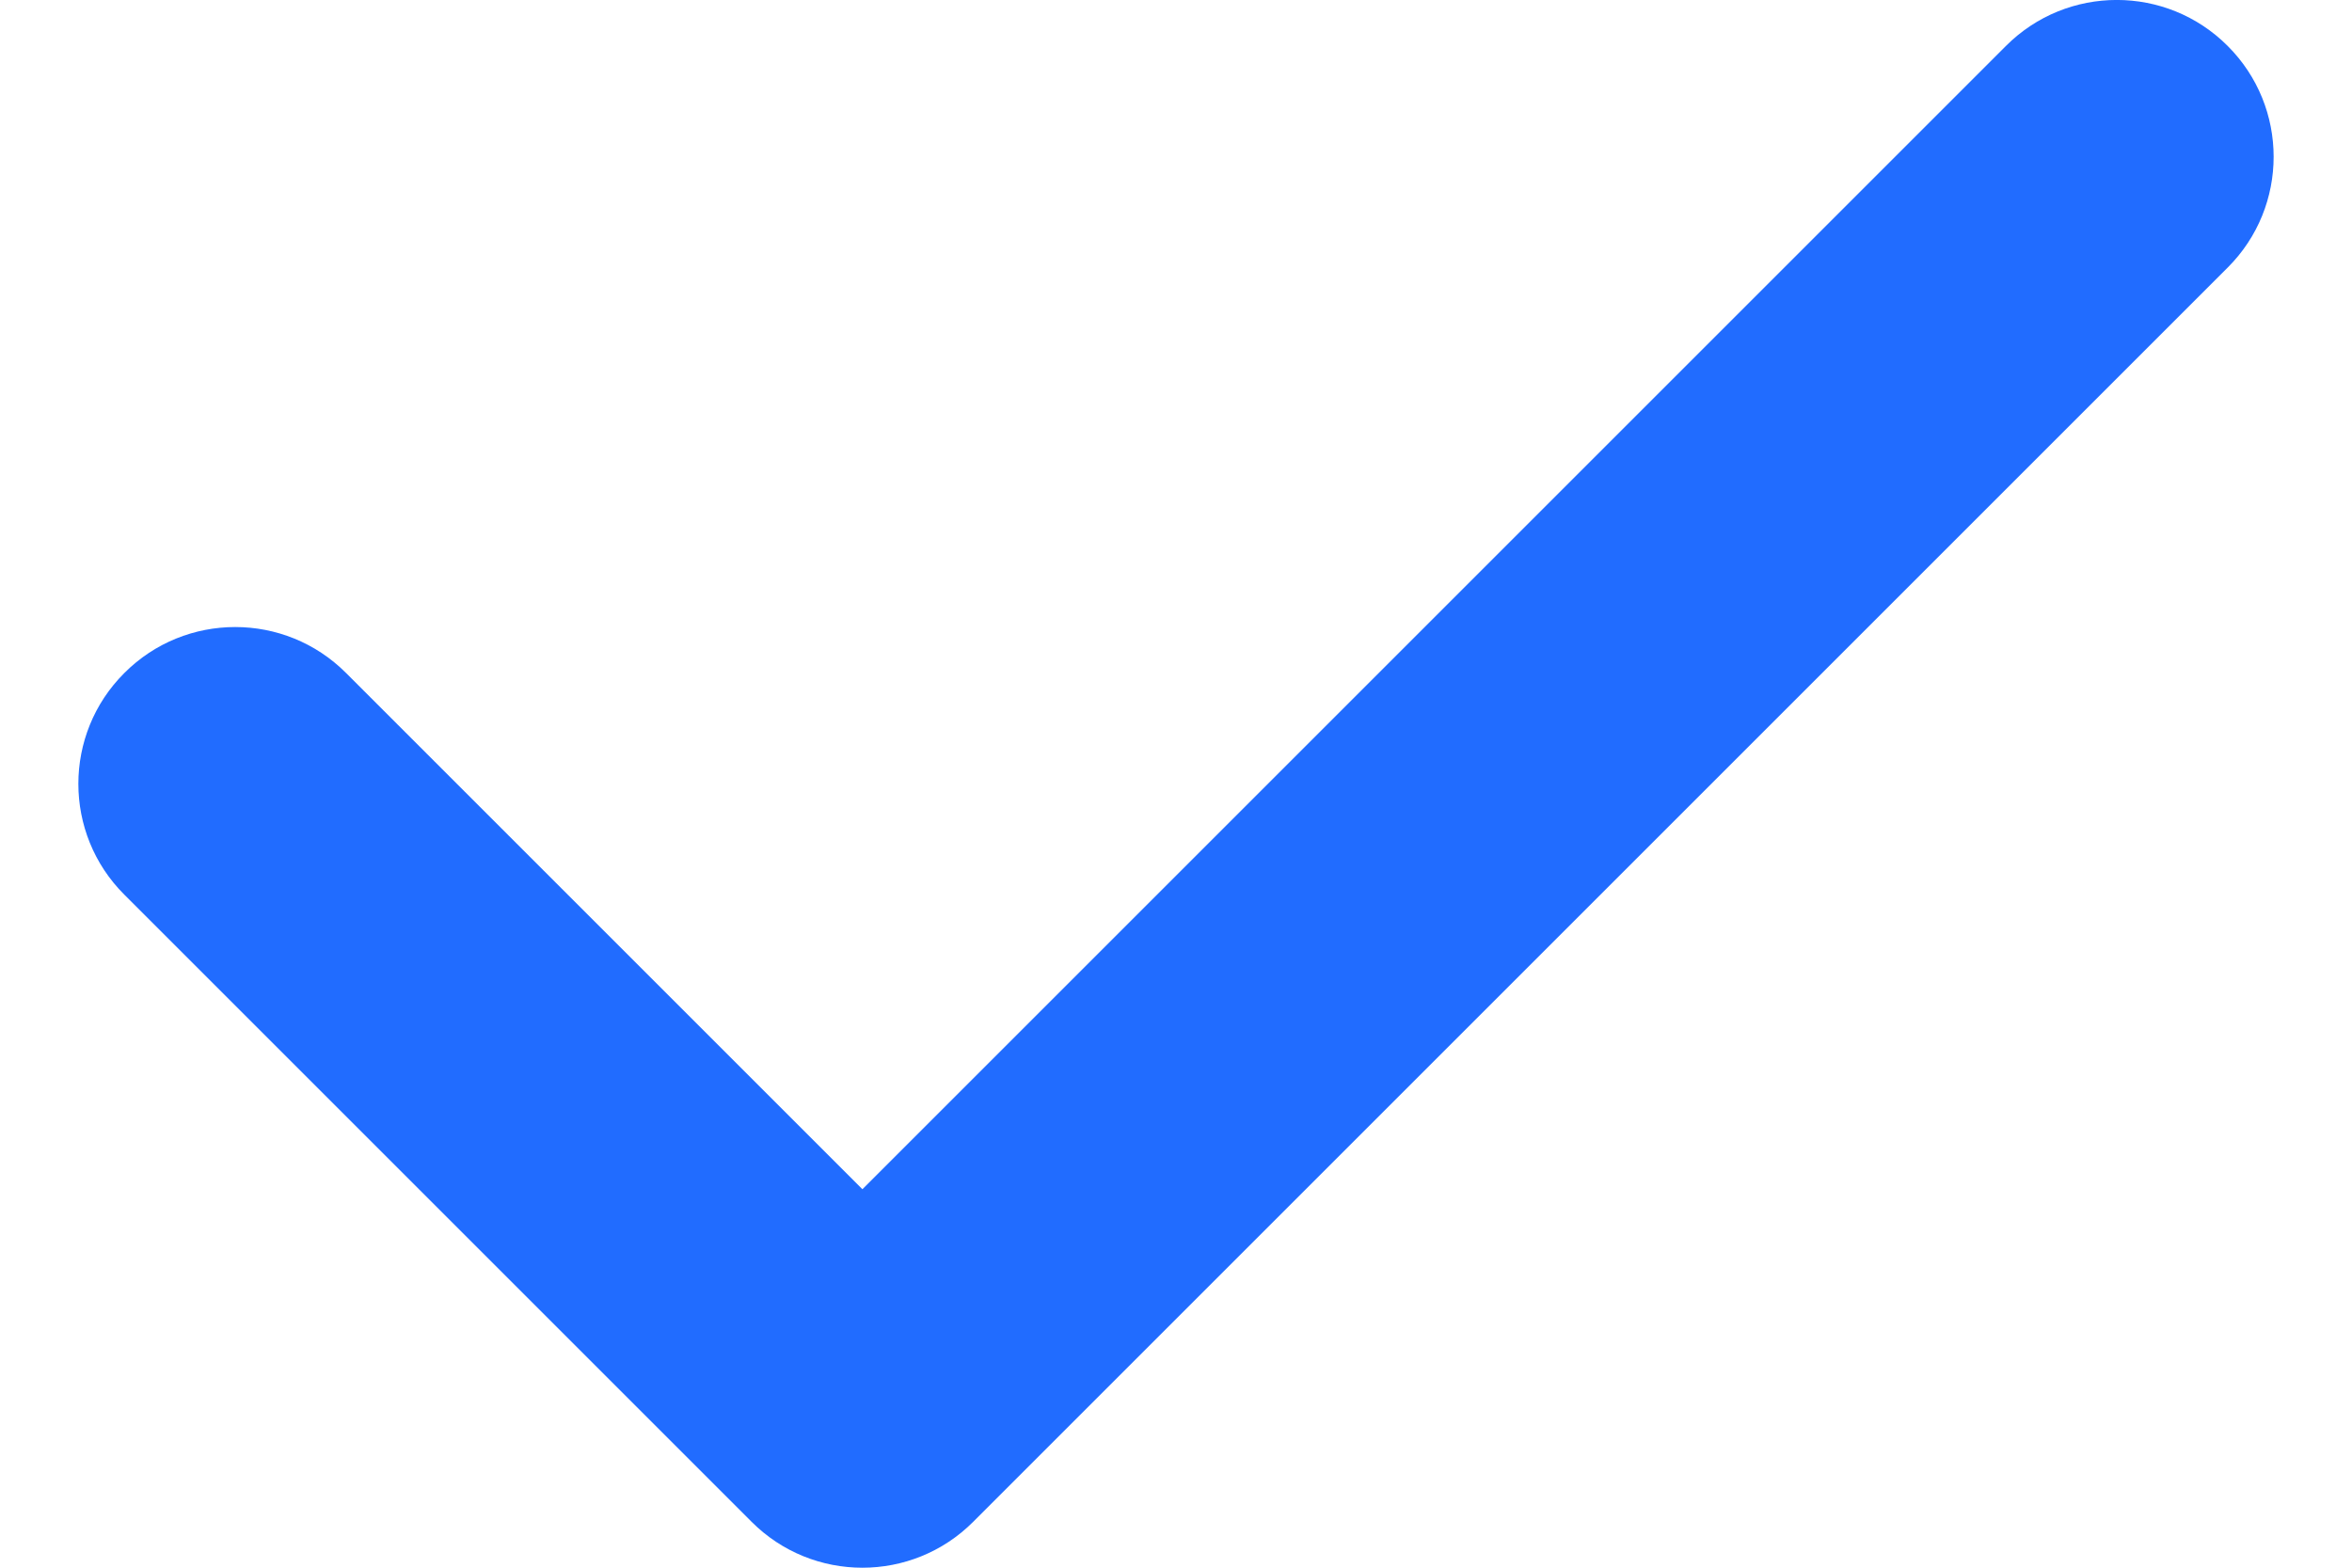
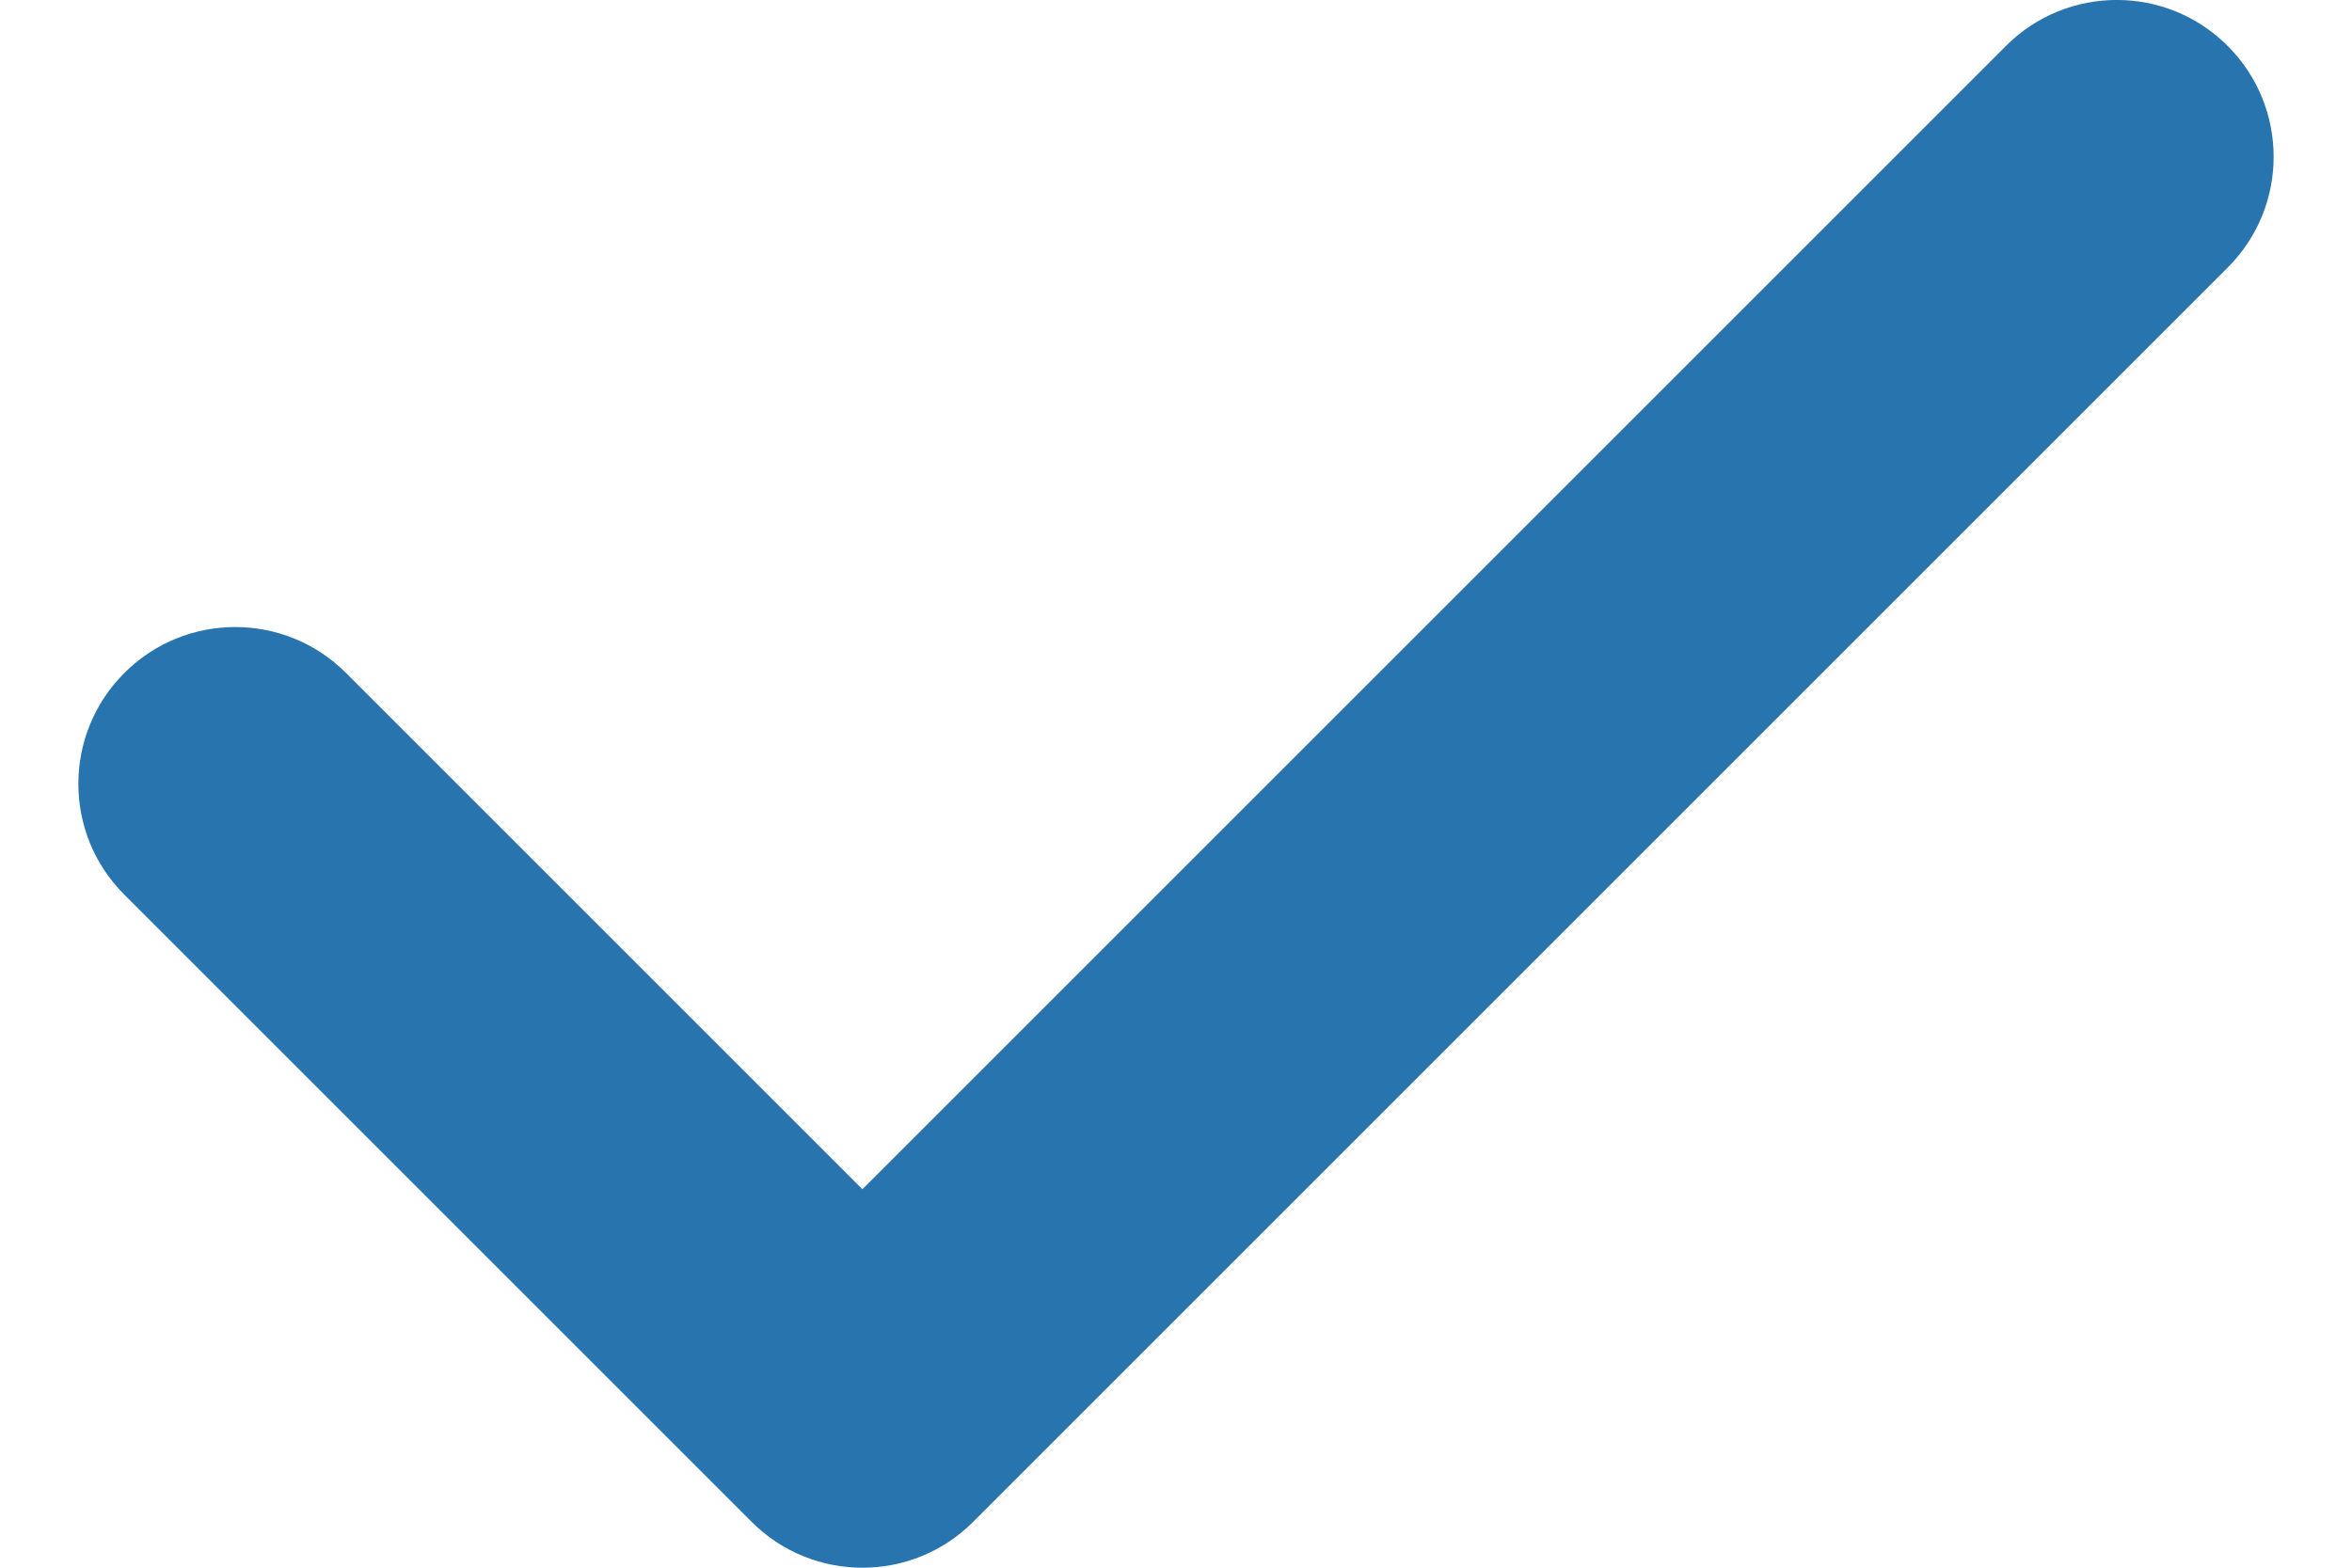
<svg xmlns="http://www.w3.org/2000/svg" width="15" height="10" viewBox="0 0 15 10" fill="none">
-   <path fill-rule="evenodd" clip-rule="evenodd" d="M14.207 0.293C14.598 0.683 14.598 1.317 14.207 1.707L6.207 9.707C5.817 10.098 5.183 10.098 4.793 9.707L0.793 5.707C0.402 5.317 0.402 4.683 0.793 4.293C1.183 3.902 1.817 3.902 2.207 4.293L5.5 7.586L12.793 0.293C13.183 -0.098 13.817 -0.098 14.207 0.293Z" fill="#216CFF" />
+   <path fill-rule="evenodd" clip-rule="evenodd" d="M14.207 0.293C14.598 0.683 14.598 1.317 14.207 1.707L6.207 9.707C5.817 10.098 5.183 10.098 4.793 9.707L0.793 5.707C0.402 5.317 0.402 4.683 0.793 4.293C1.183 3.902 1.817 3.902 2.207 4.293L5.5 7.586L12.793 0.293C13.183 -0.098 13.817 -0.098 14.207 0.293Z" fill="#2874AF" />
</svg>
